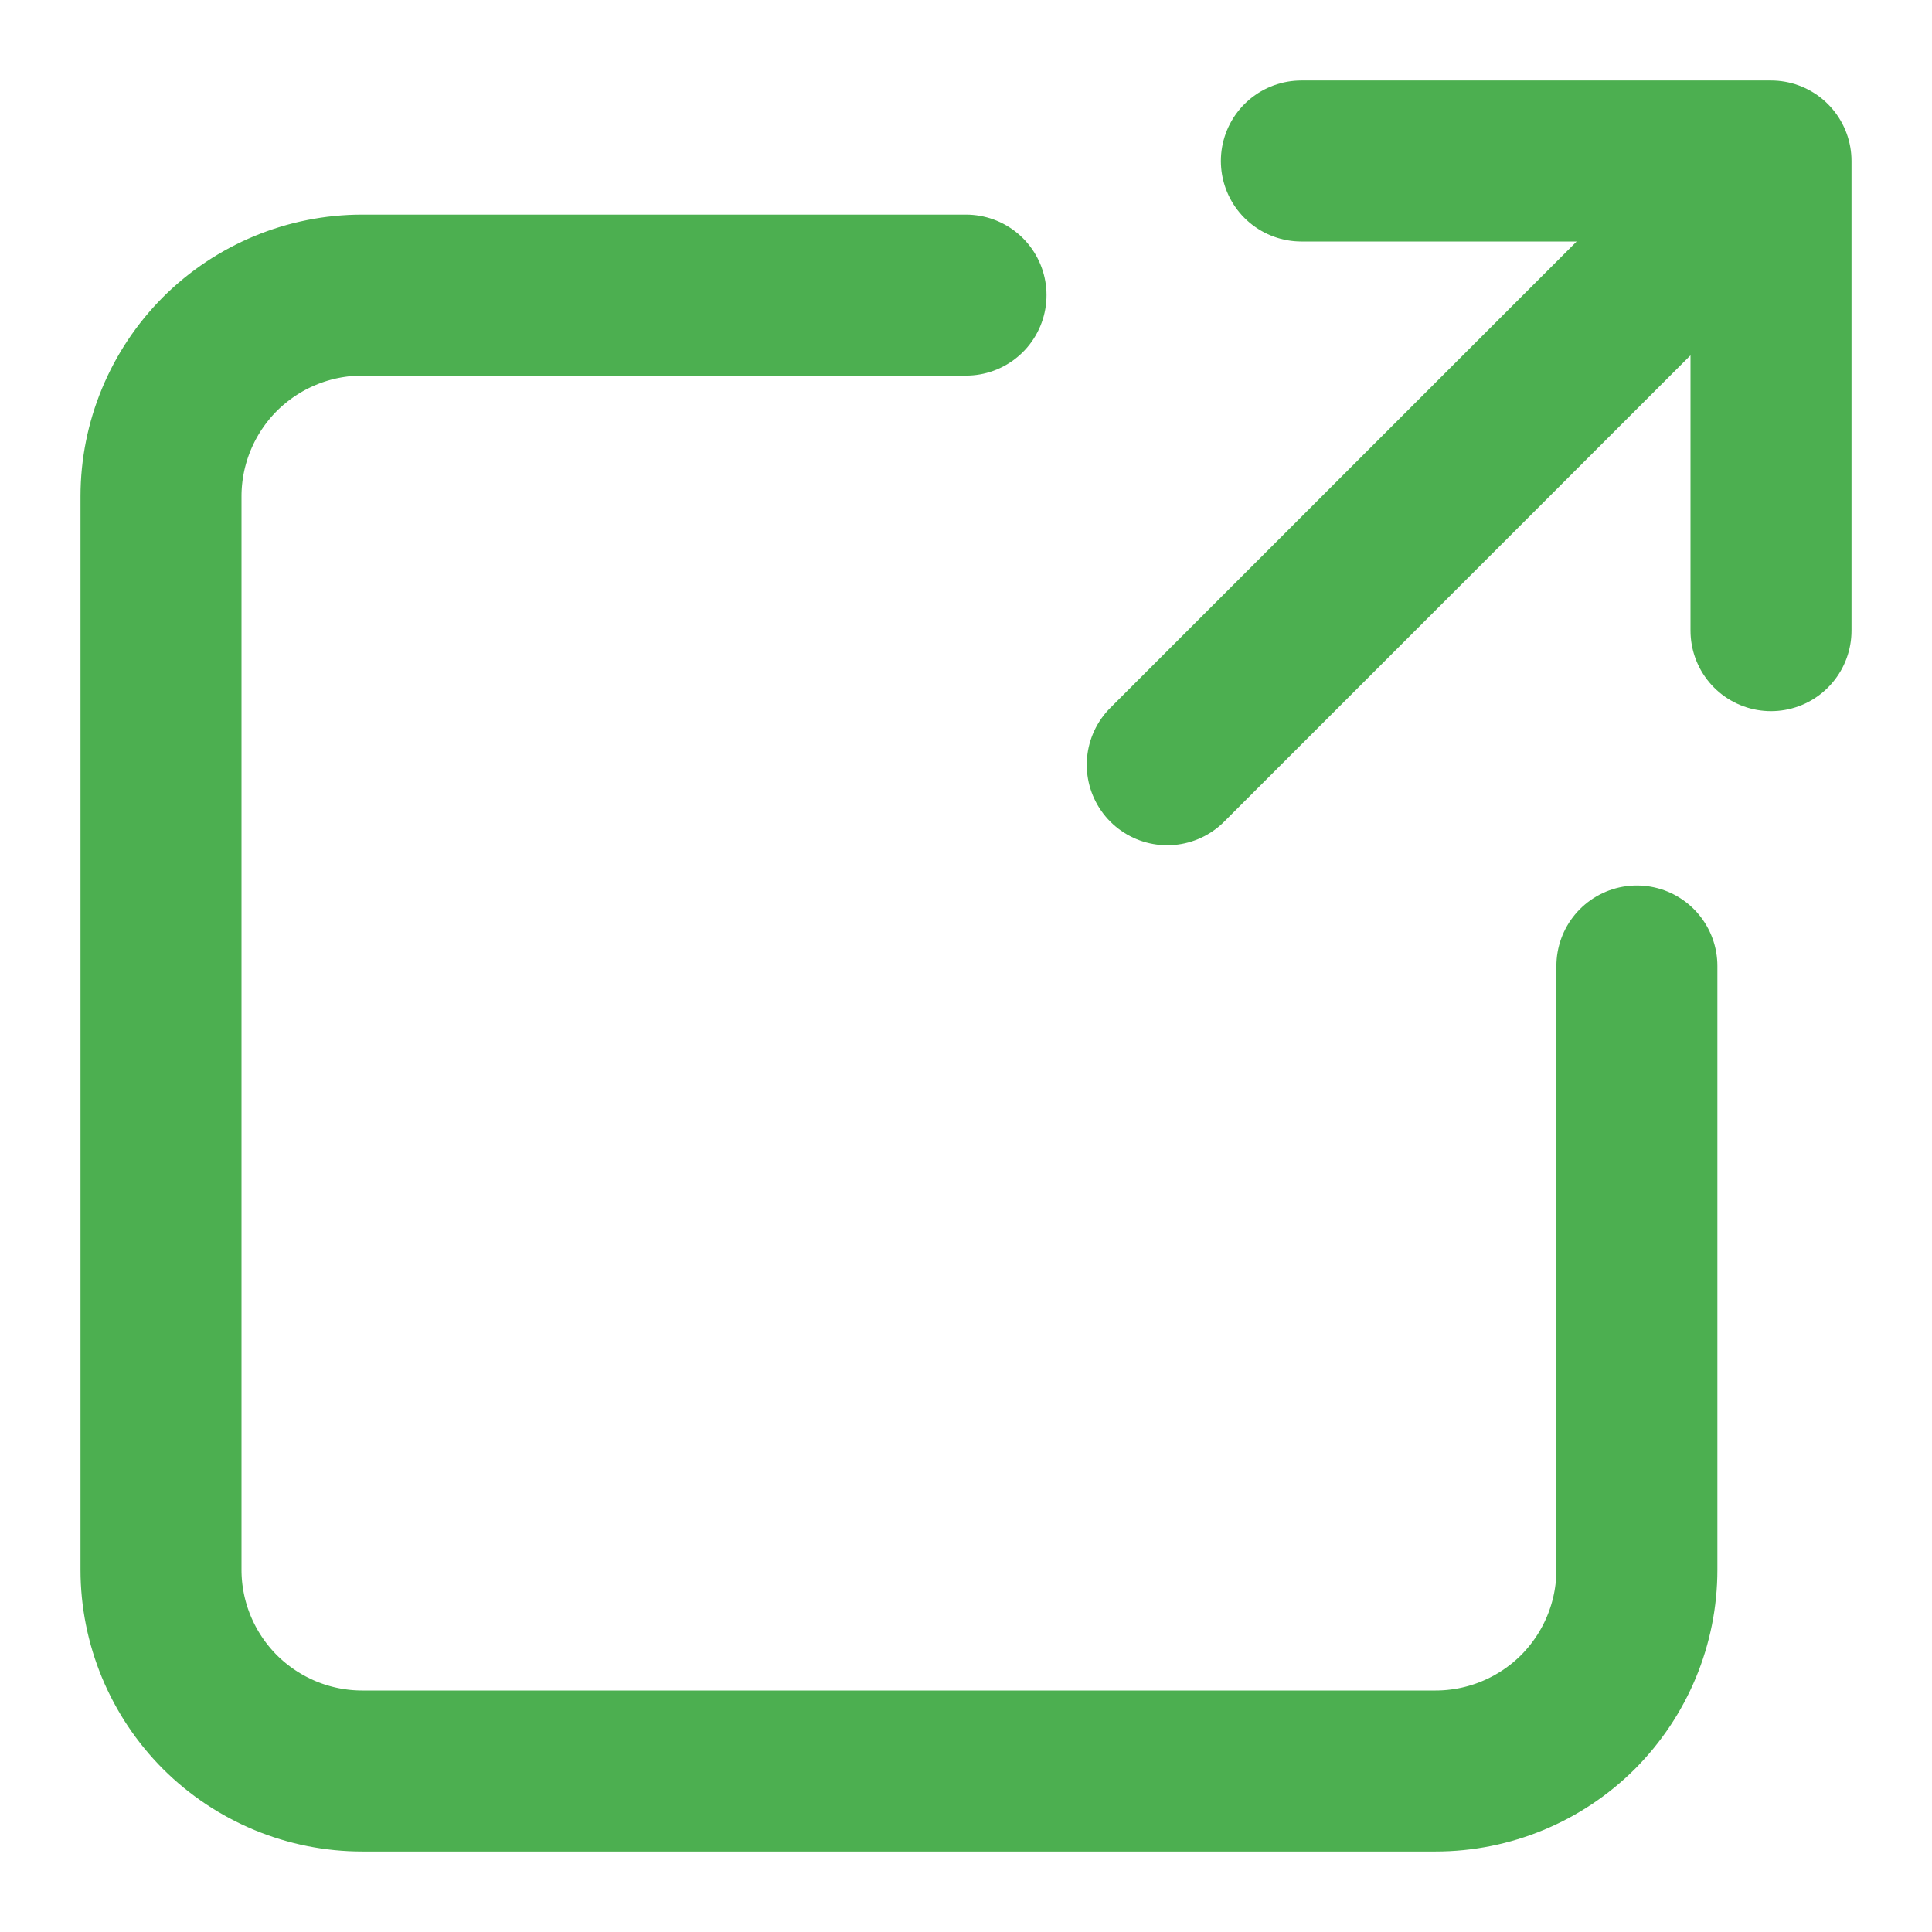
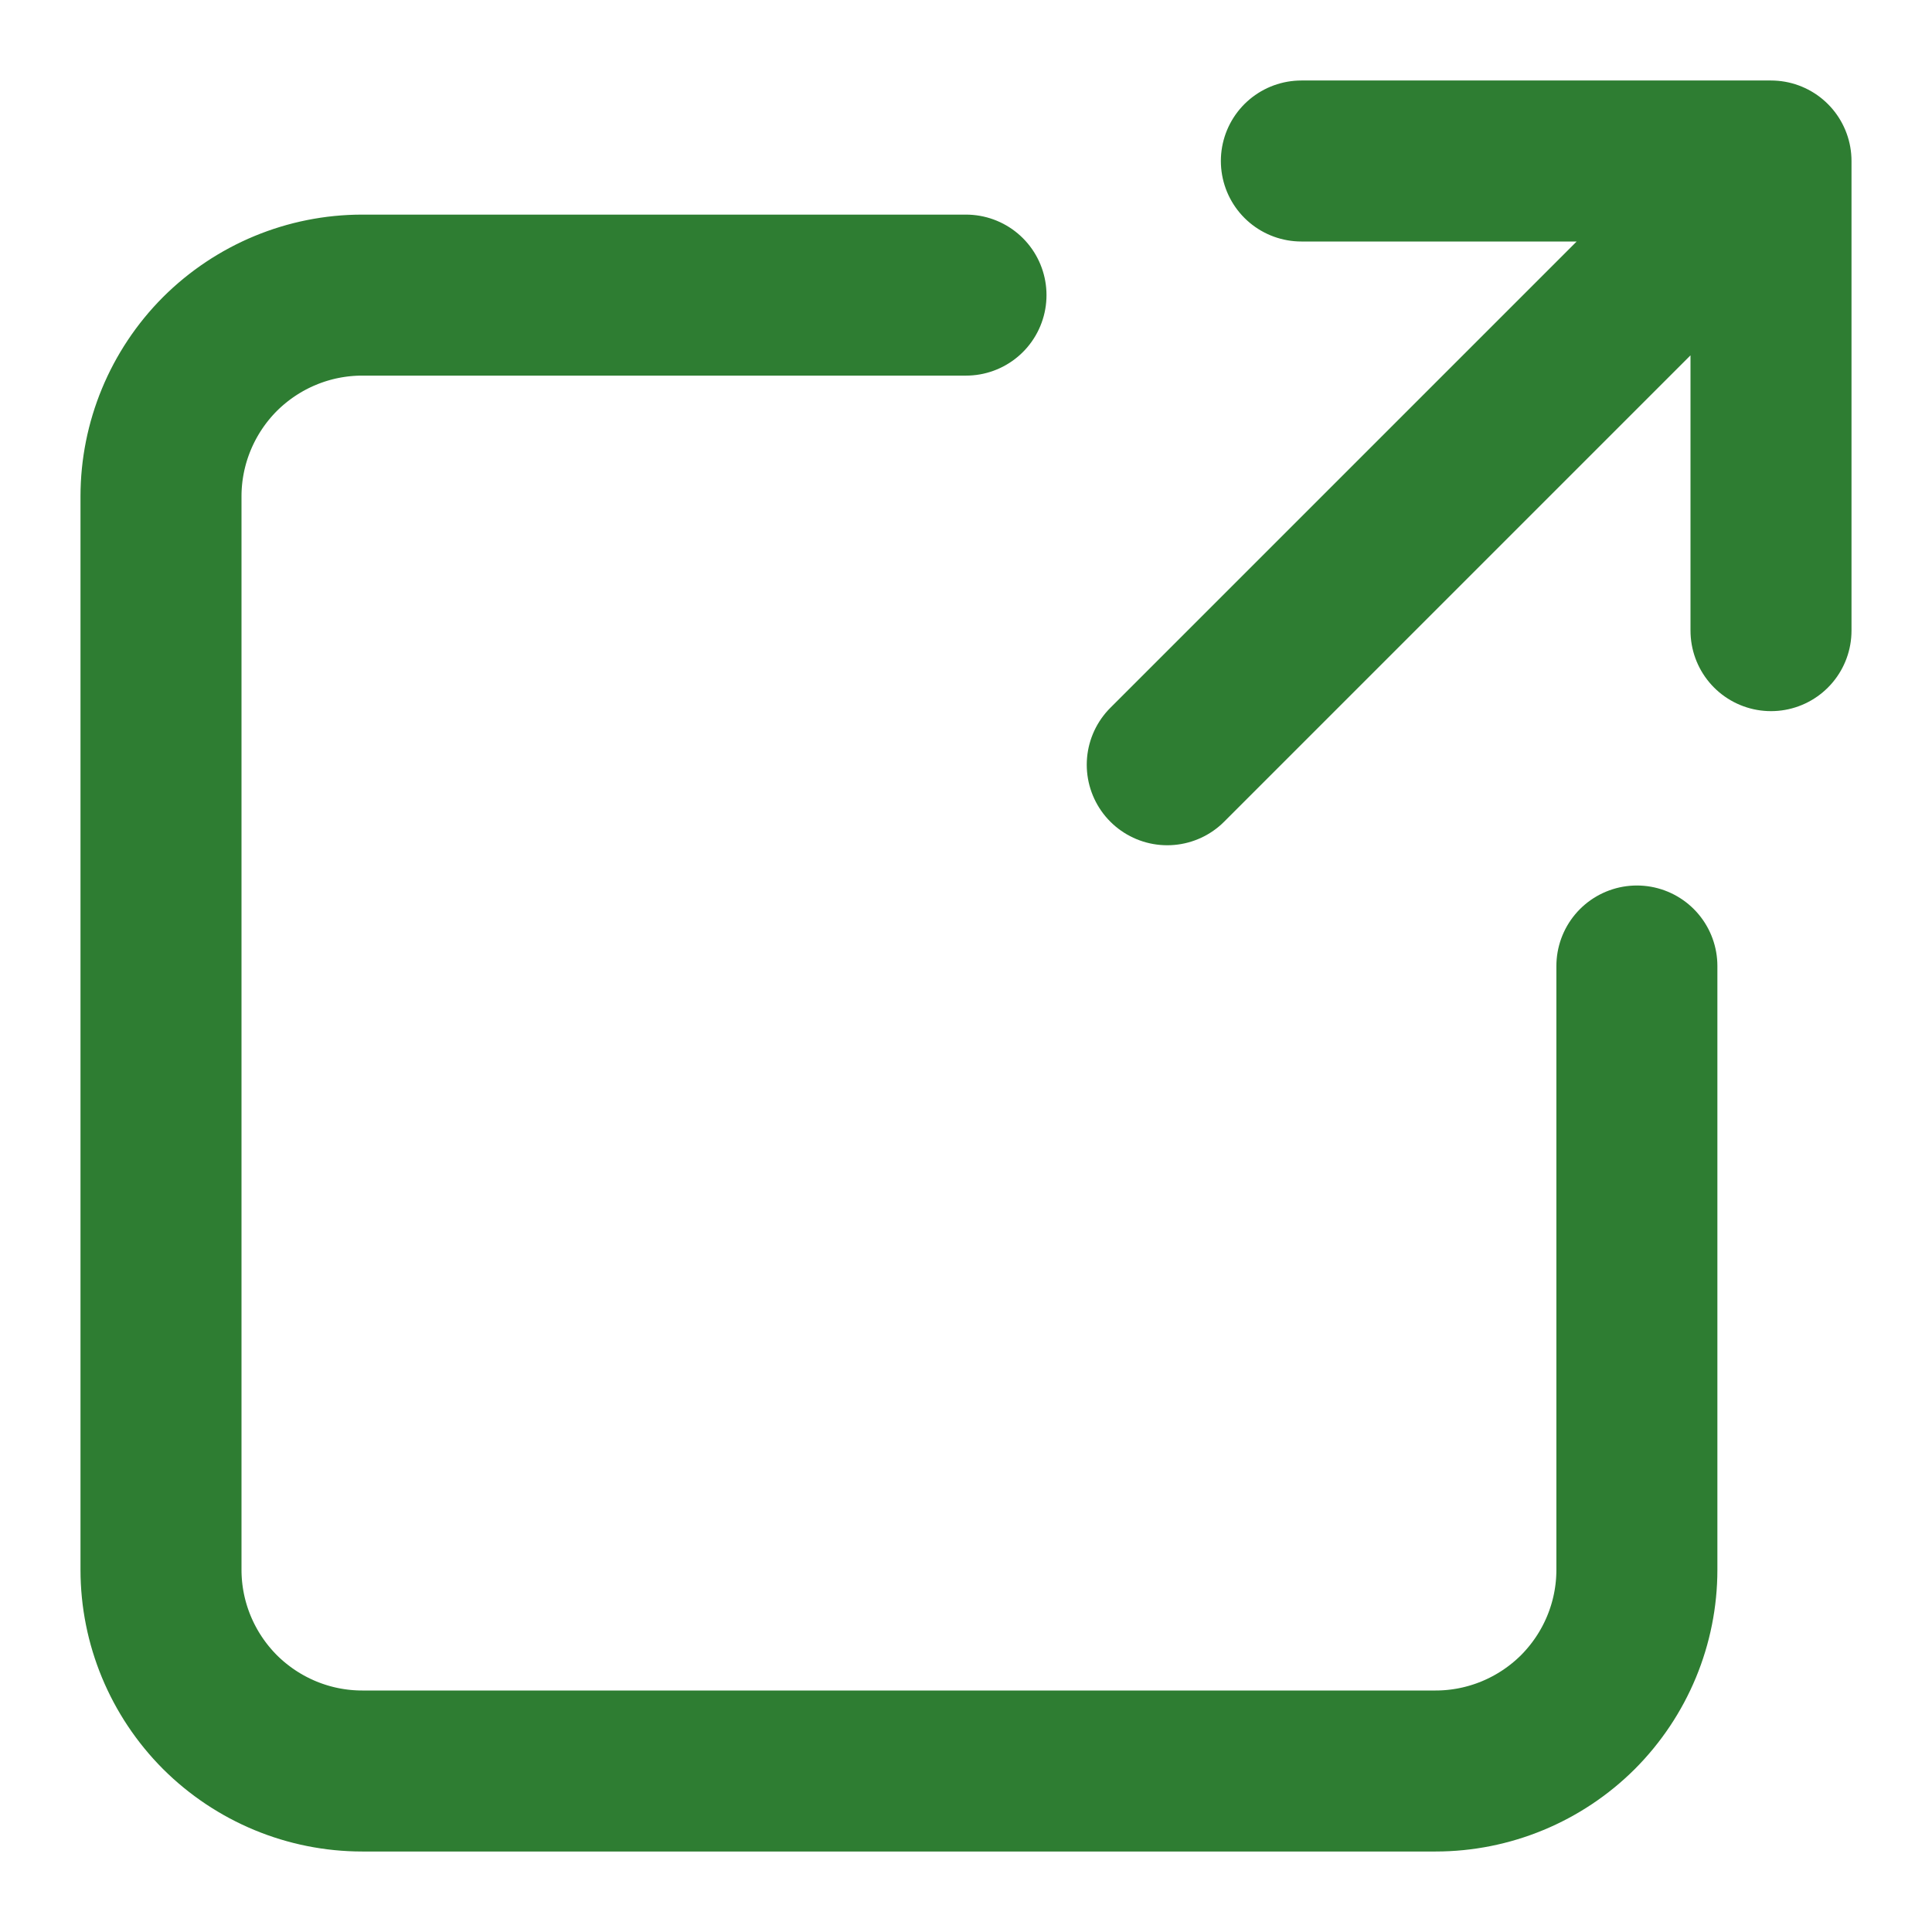
<svg xmlns="http://www.w3.org/2000/svg" width="12" height="12" viewBox="0 0 12 12" fill="none">
-   <path d="M8.083 1H11V3.917M10.375 1.625L7.25 4.75M6 1.833H2.25C1.918 1.833 1.601 1.965 1.366 2.199C1.132 2.434 1 2.752 1 3.083V9.75C1 10.082 1.132 10.399 1.366 10.634C1.601 10.868 1.918 11 2.25 11H8.917C9.248 11 9.566 10.868 9.801 10.634C10.035 10.399 10.167 10.082 10.167 9.75V6" stroke="#4CAF50" stroke-linecap="round" stroke-linejoin="round" />
+   <path d="M8.083 1H11V3.917M10.375 1.625L7.25 4.75M6 1.833H2.25C1.918 1.833 1.601 1.965 1.366 2.199C1.132 2.434 1 2.752 1 3.083V9.75C1 10.082 1.132 10.399 1.366 10.634C1.601 10.868 1.918 11 2.25 11H8.917C9.248 11 9.566 10.868 9.801 10.634C10.035 10.399 10.167 10.082 10.167 9.75V6" stroke="#2E7D32" stroke-linecap="round" stroke-linejoin="round" />
</svg>
